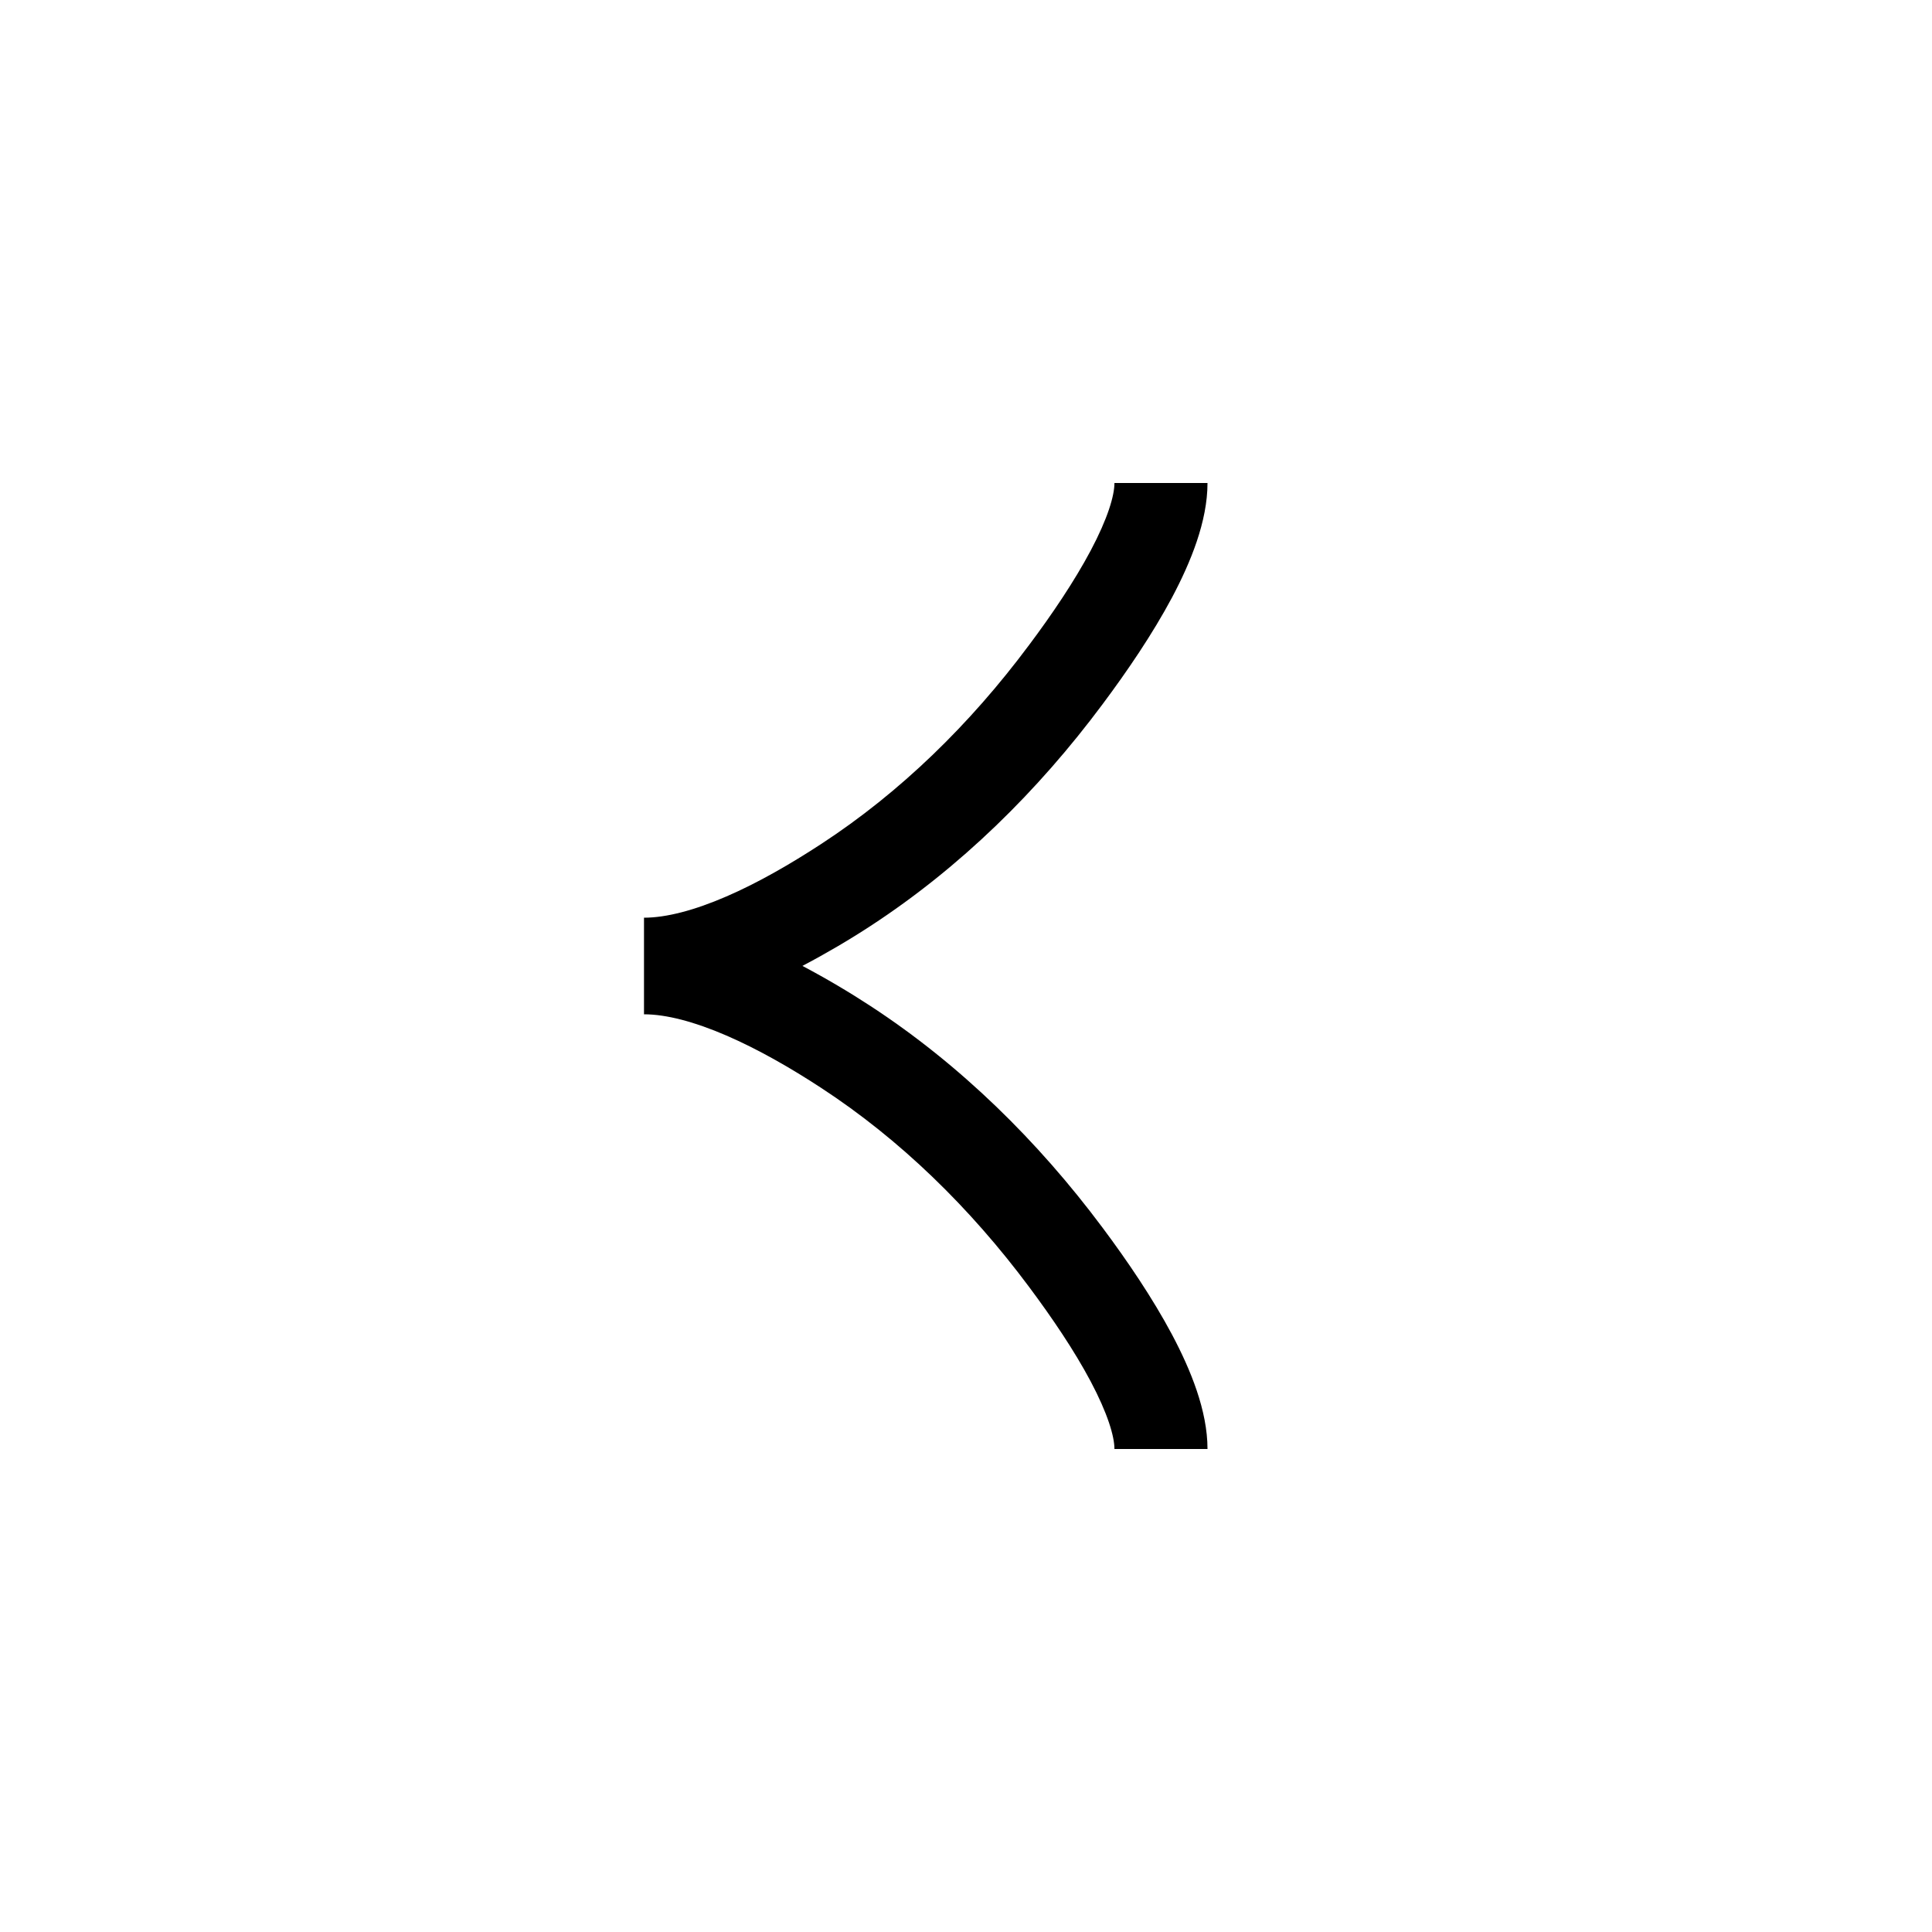
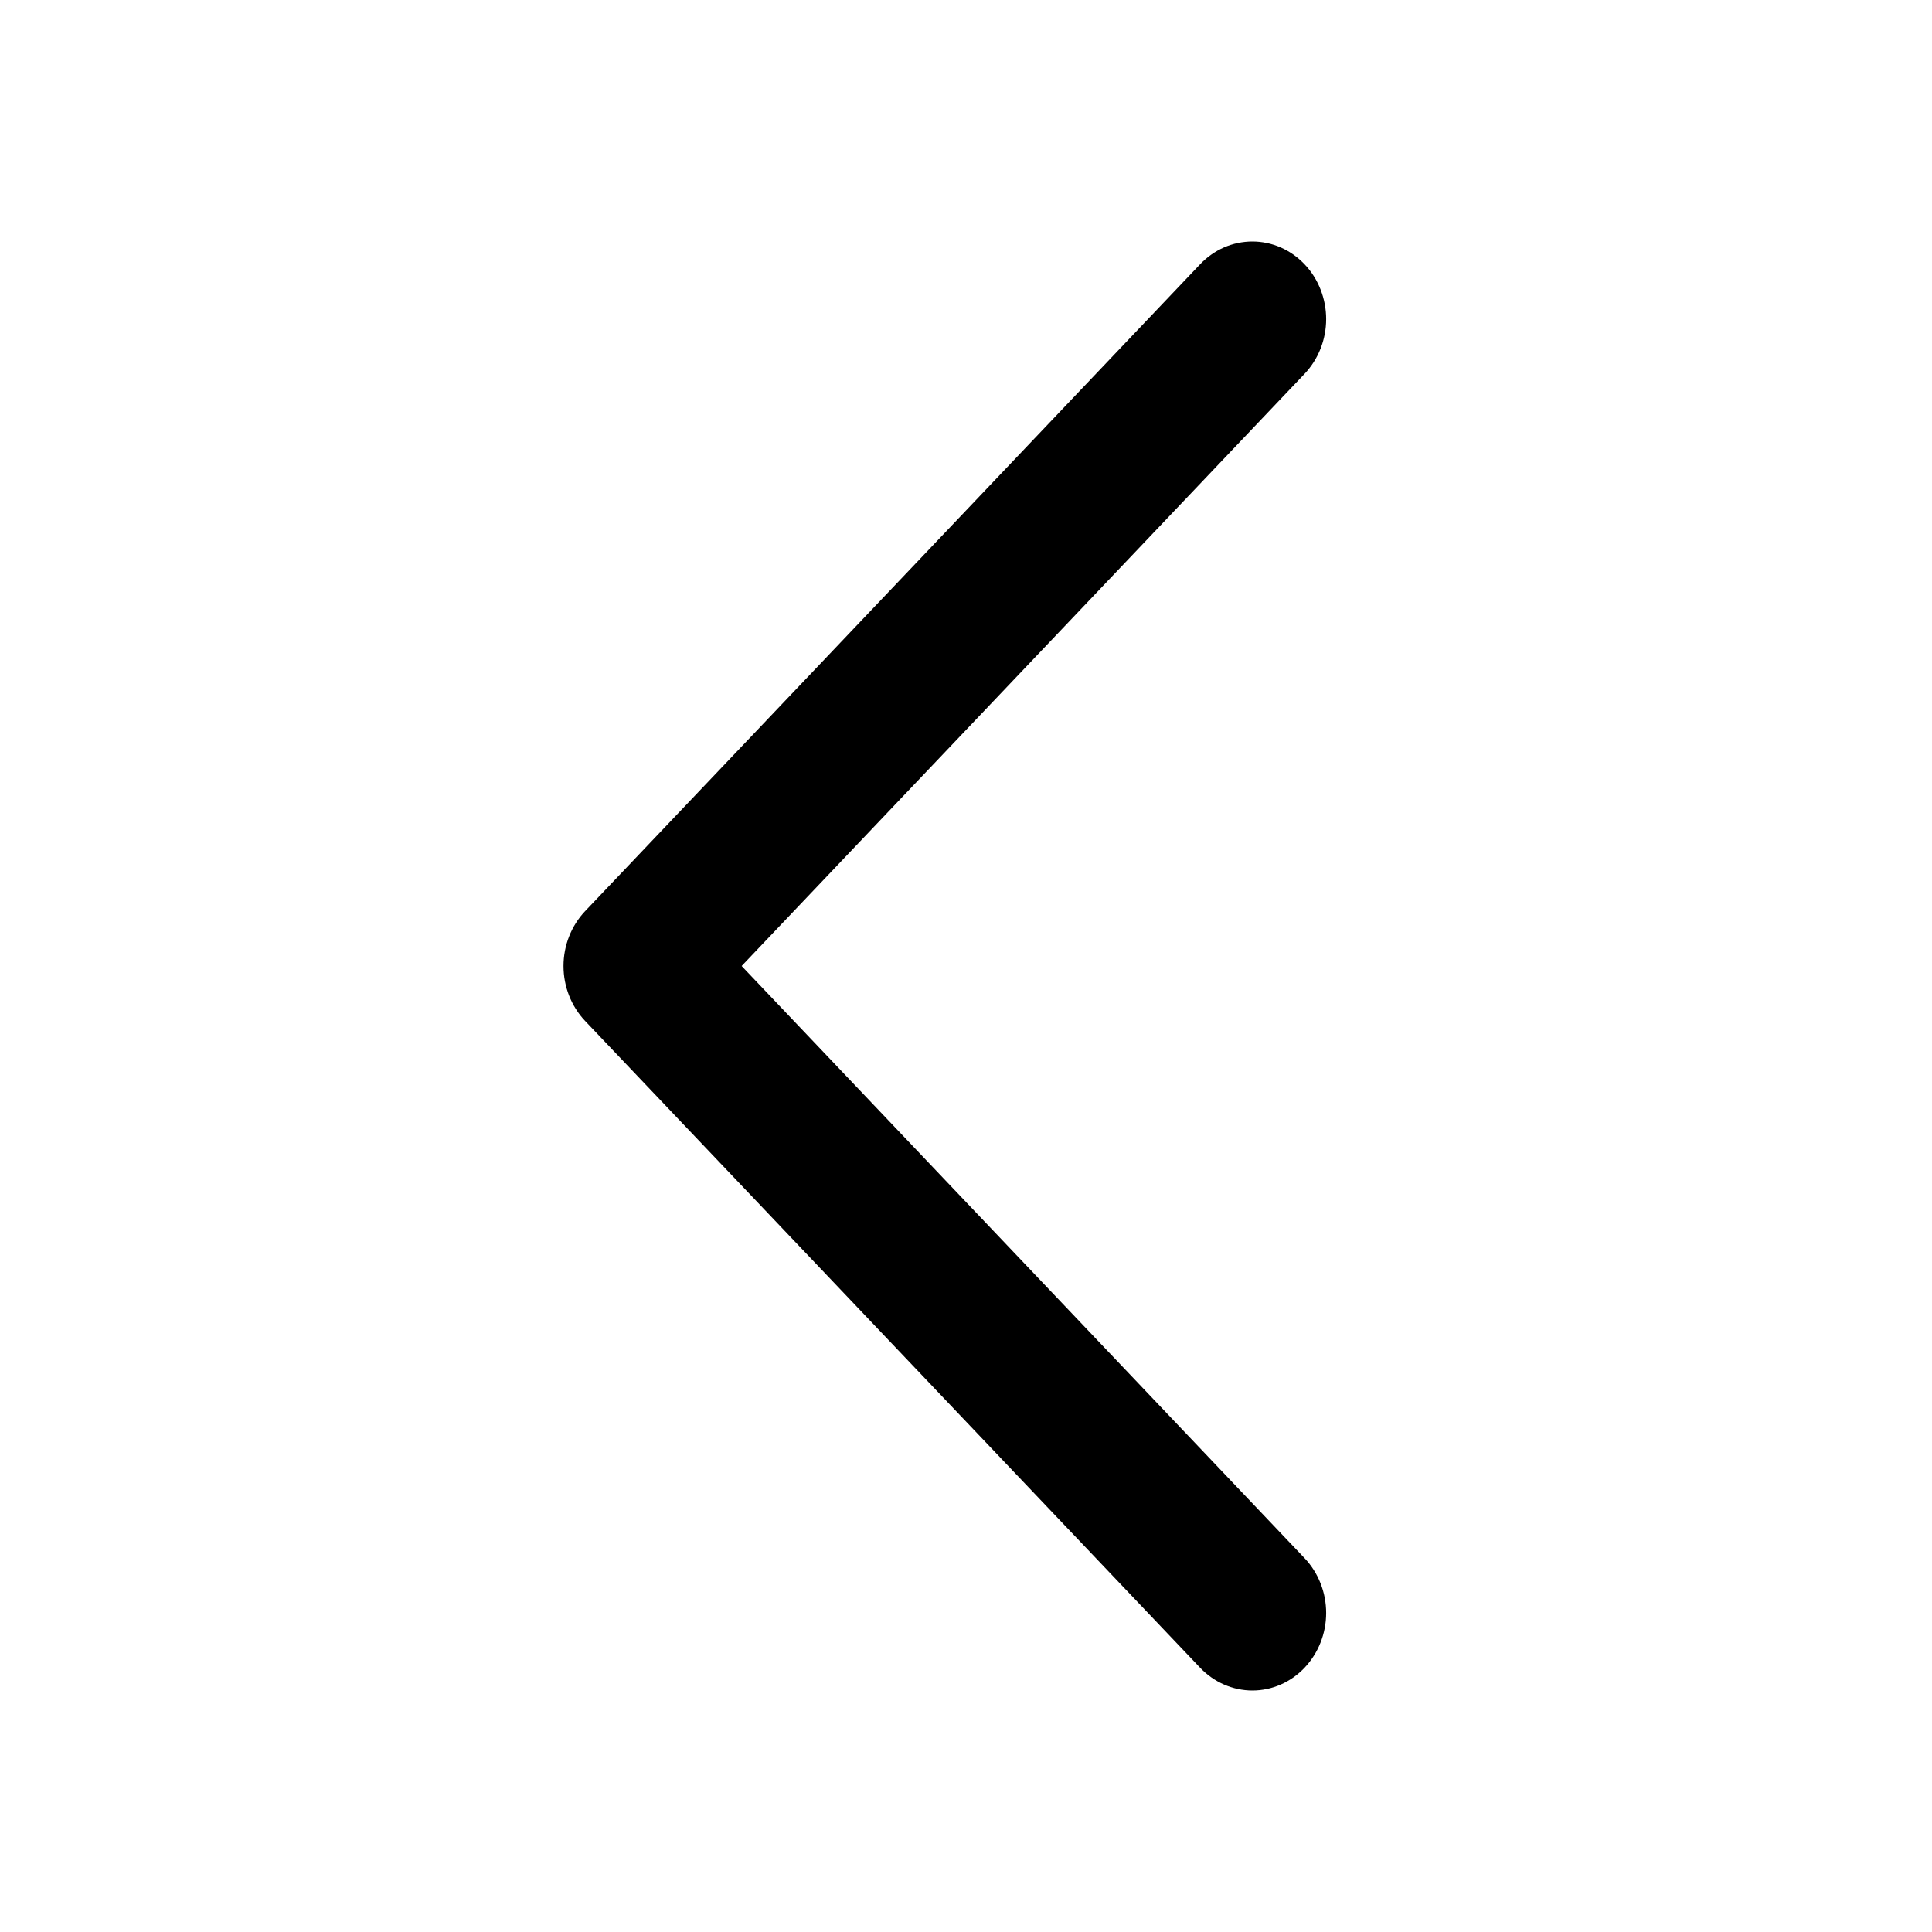
<svg xmlns="http://www.w3.org/2000/svg" width="24" height="24" viewBox="0 0 24 24" fill="none">
-   <path d="M13.844 6C13.844 6.158 13.76 6.442 13.548 6.841C13.347 7.219 13.071 7.629 12.782 8.015L12.781 8.016C12.052 8.995 11.185 9.842 10.2 10.485C9.823 10.731 9.418 10.966 9.024 11.136C8.625 11.309 8.275 11.4 8 11.4V12.6C8.275 12.6 8.624 12.691 9.024 12.864C9.417 13.034 9.823 13.267 10.199 13.513C11.184 14.156 12.052 15.005 12.781 15.983C13.07 16.37 13.347 16.78 13.548 17.159C13.76 17.559 13.844 17.843 13.844 18H15C15 17.523 14.79 17.014 14.56 16.58C14.318 16.125 14.002 15.66 13.695 15.249C12.893 14.174 11.929 13.226 10.815 12.498C10.552 12.326 10.264 12.155 9.968 11.999C10.264 11.843 10.552 11.674 10.815 11.502C11.929 10.775 12.893 9.827 13.695 8.75C14.002 8.339 14.318 7.875 14.56 7.421C14.79 6.987 15 6.478 15 6H13.844Z" fill="black" />
+   <path d="M7 12C7 11.745 7.097 11.5 7.268 11.319L14.909 3.282C14.994 3.193 15.095 3.122 15.206 3.073C15.317 3.025 15.437 3 15.558 3C15.678 3 15.797 3.025 15.908 3.073C16.02 3.122 16.12 3.193 16.205 3.282C16.291 3.372 16.358 3.478 16.404 3.595C16.45 3.712 16.474 3.837 16.474 3.964C16.474 4.09 16.45 4.216 16.404 4.332C16.358 4.449 16.29 4.555 16.205 4.645L9.213 12L16.205 19.355C16.377 19.536 16.474 19.781 16.474 20.037C16.474 20.292 16.377 20.537 16.205 20.718C16.034 20.898 15.801 21 15.558 21C15.315 21 15.081 20.898 14.909 20.718L7.268 12.682C7.097 12.501 7 12.256 7 12Z" fill="black" />
</svg>
